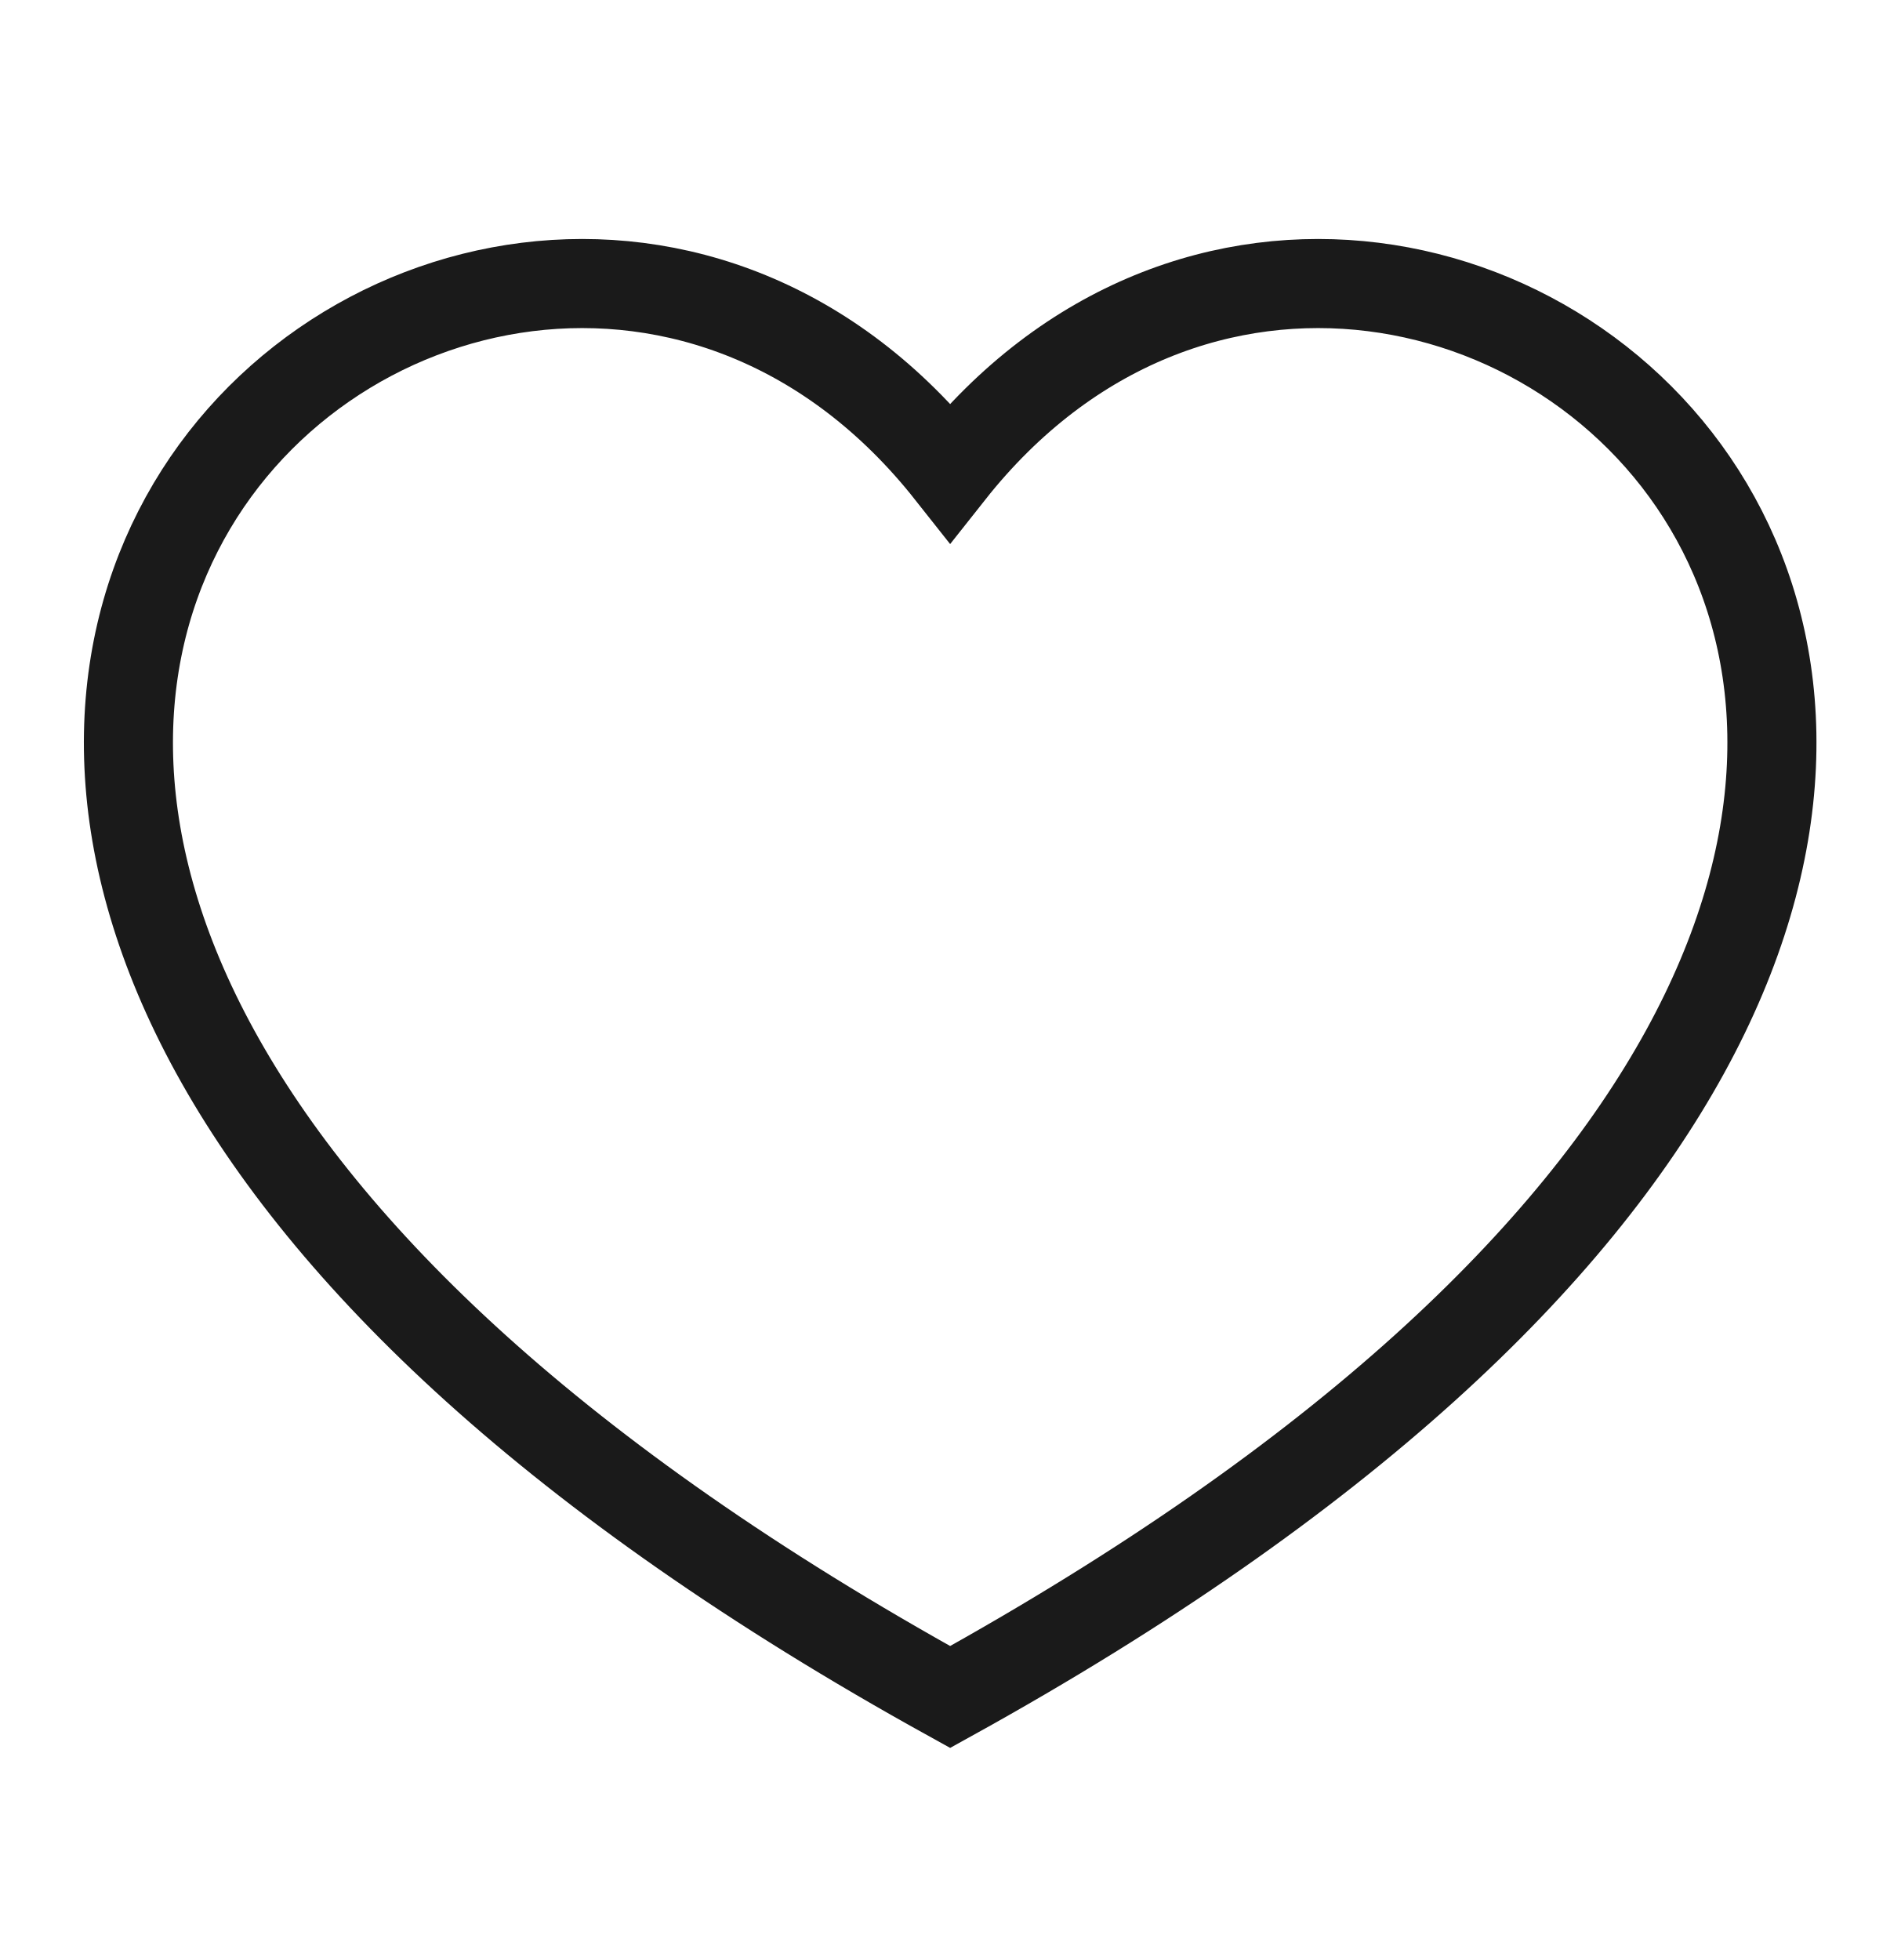
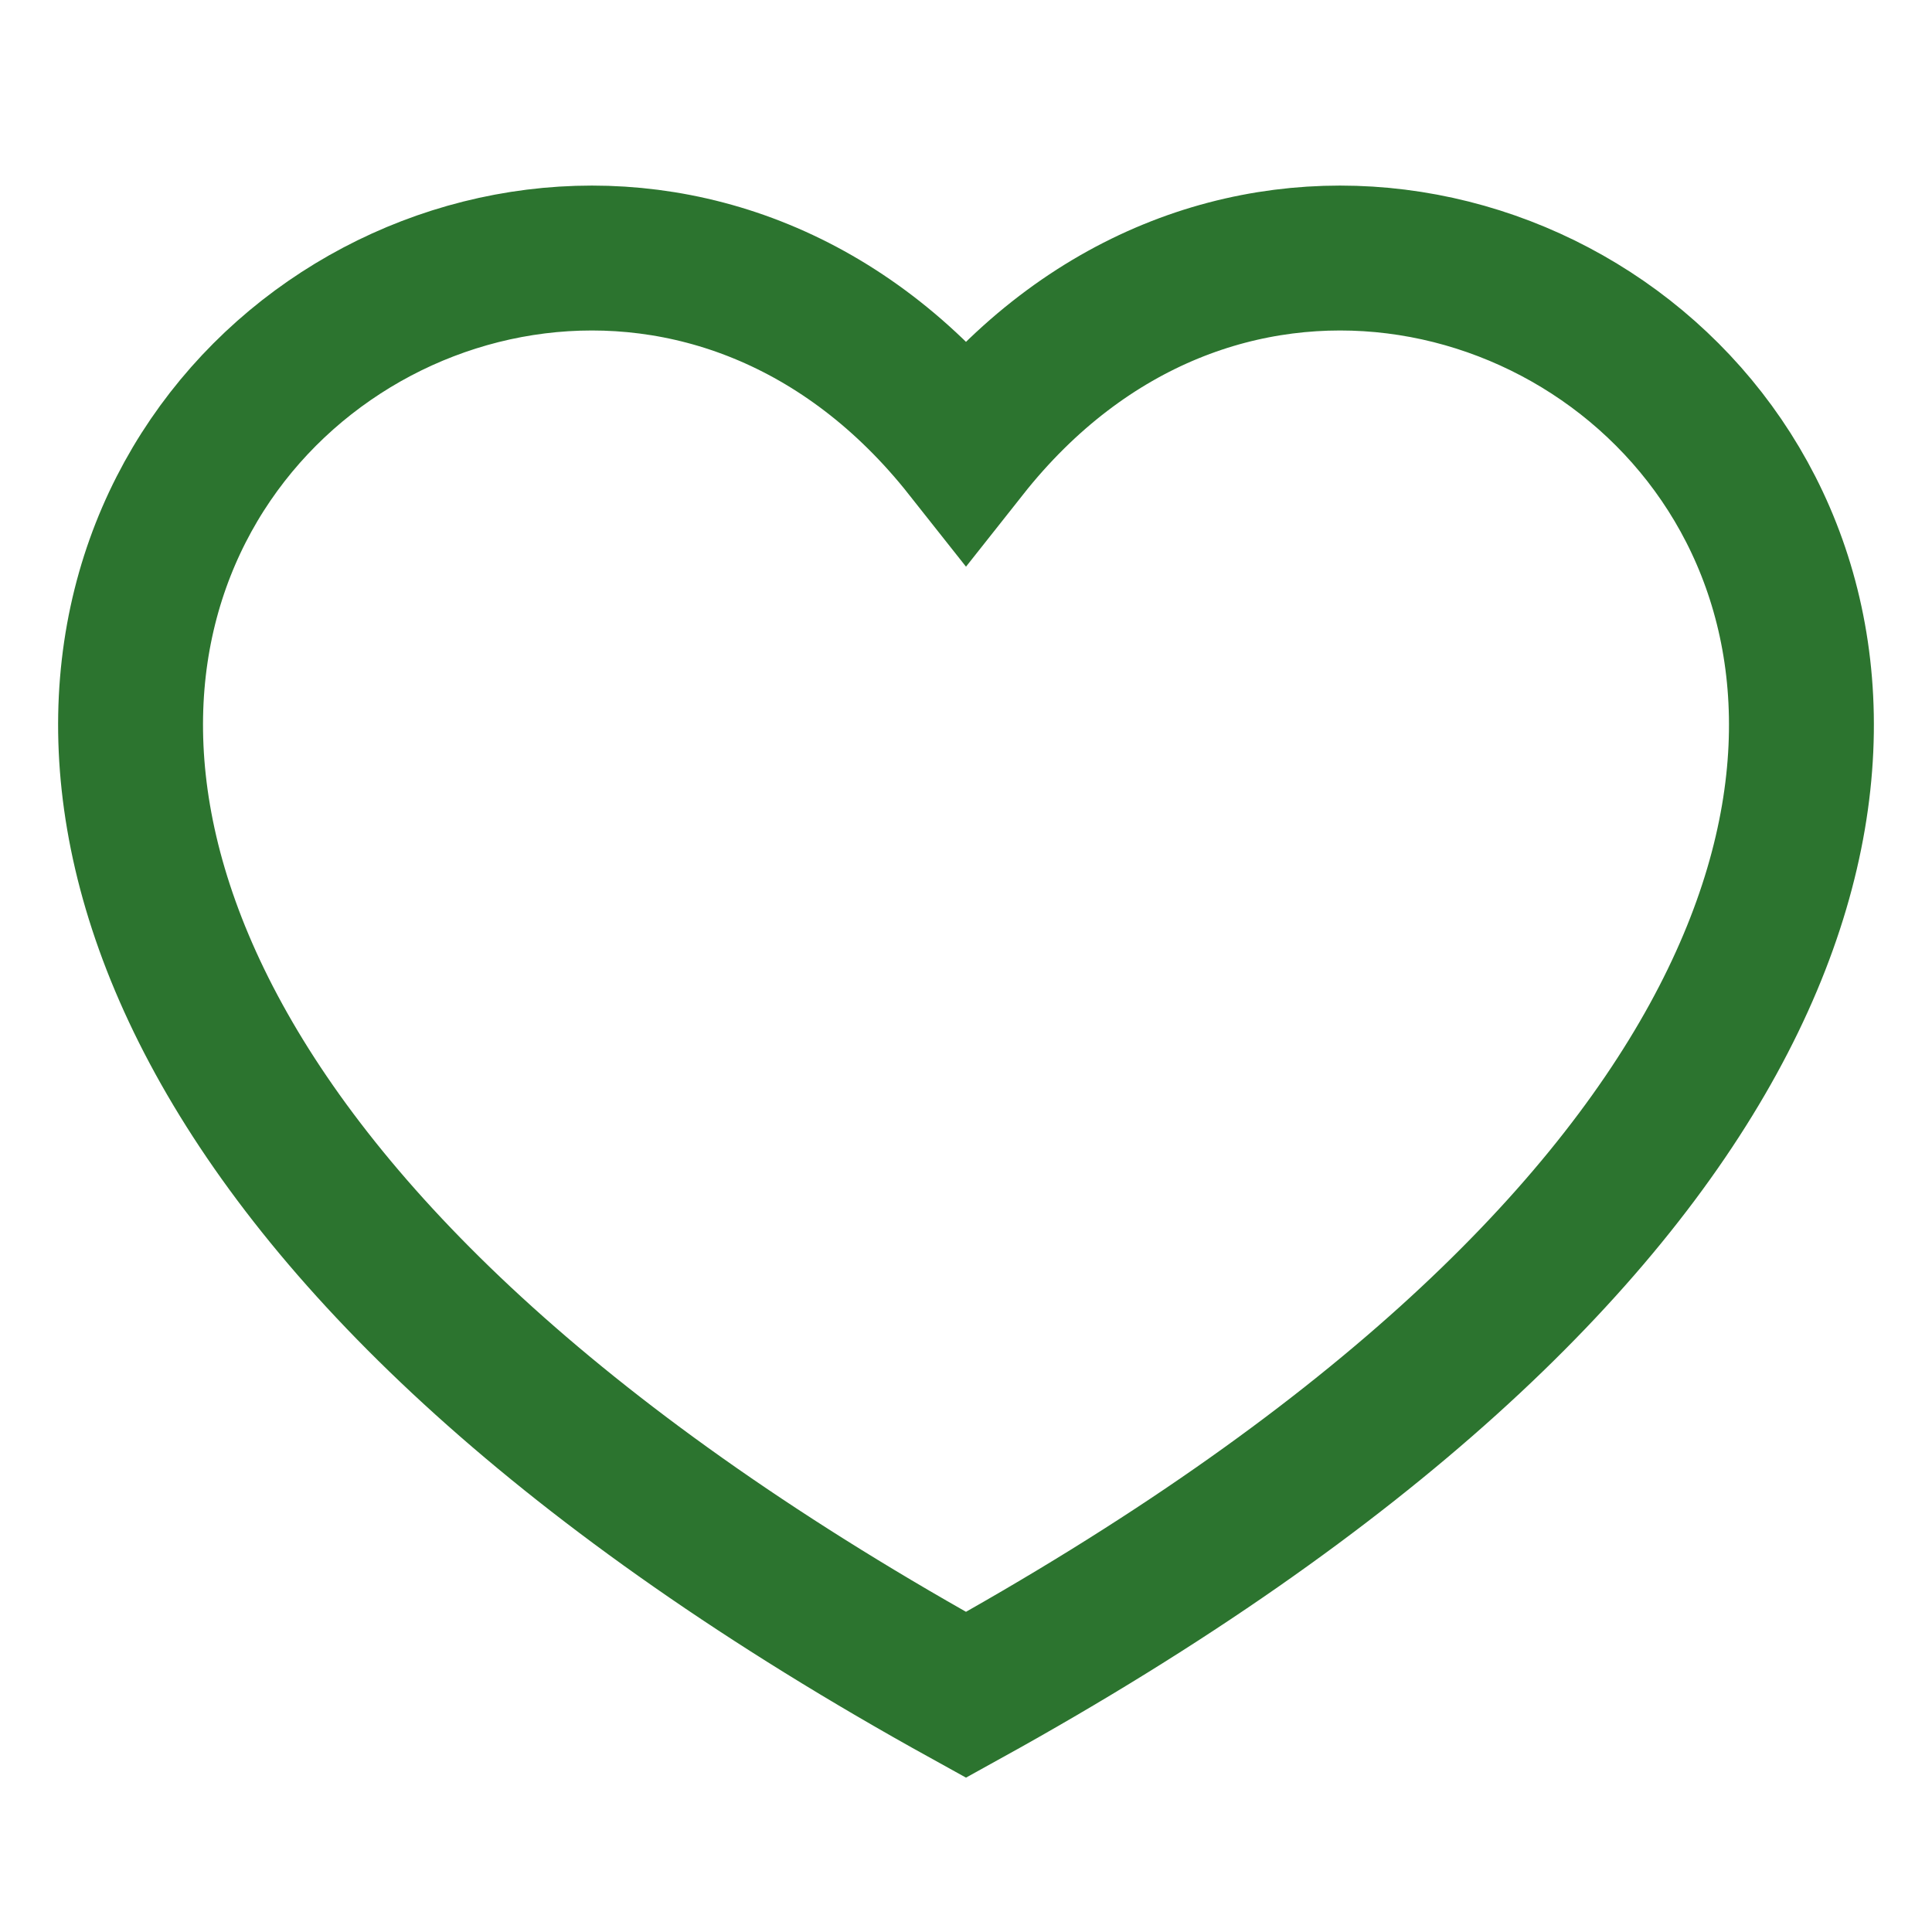
- <svg xmlns="http://www.w3.org/2000/svg" width="32" height="33" viewBox="0 0 32 33" fill="none">
-   <path d="M15.999 28.572C-10.667 13.833 8 -2.167 15.999 7.951C24 -2.167 42.666 13.833 15.999 28.572Z" stroke="#1A1A1A" stroke-width="1.5" />
+ <svg xmlns="http://www.w3.org/2000/svg" width="20" height="20" viewBox="0 0 20 20" fill="none">
+   <path d="M10 17.545C-6.667 8.333 5 -1.667 10 4.657C15 -1.667 26.667 8.333 10 17.545Z" stroke="#2C742F" stroke-width="1.5" />
</svg>
